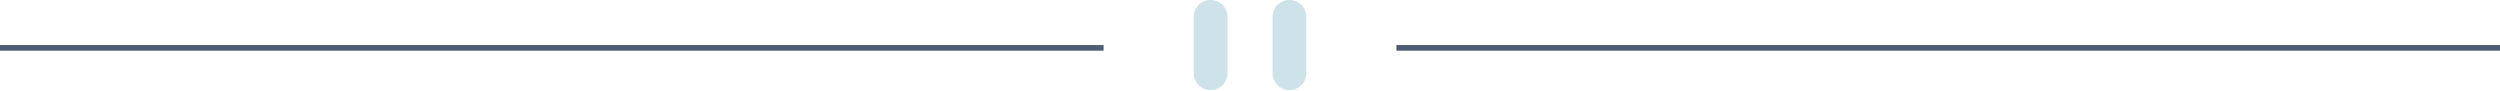
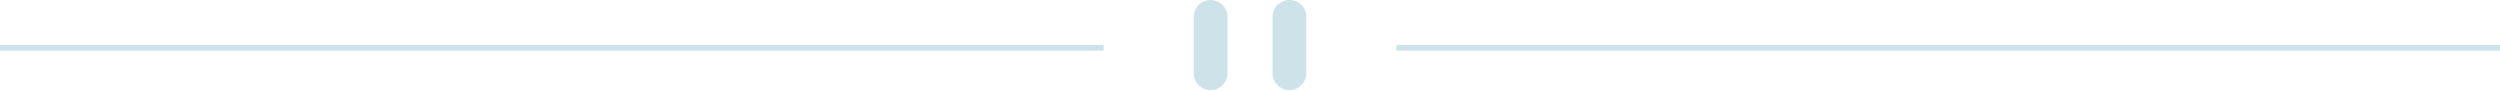
<svg xmlns="http://www.w3.org/2000/svg" width="444" height="16">
  <g fill="none" fill-rule="evenodd">
-     <path fill="#4F5D74" d="M0 8h196v1H0zM248 8h196v1H248z" />
+     <path fill="#CCE3E9" d="M0 8h196v1H0zM248 8h196v1H248z" />
    <g transform="translate(212)" fill="#CEE3E9">
      <rect width="6" height="16" rx="3" />
      <rect x="14" width="6" height="16" rx="3" />
    </g>
  </g>
</svg>
